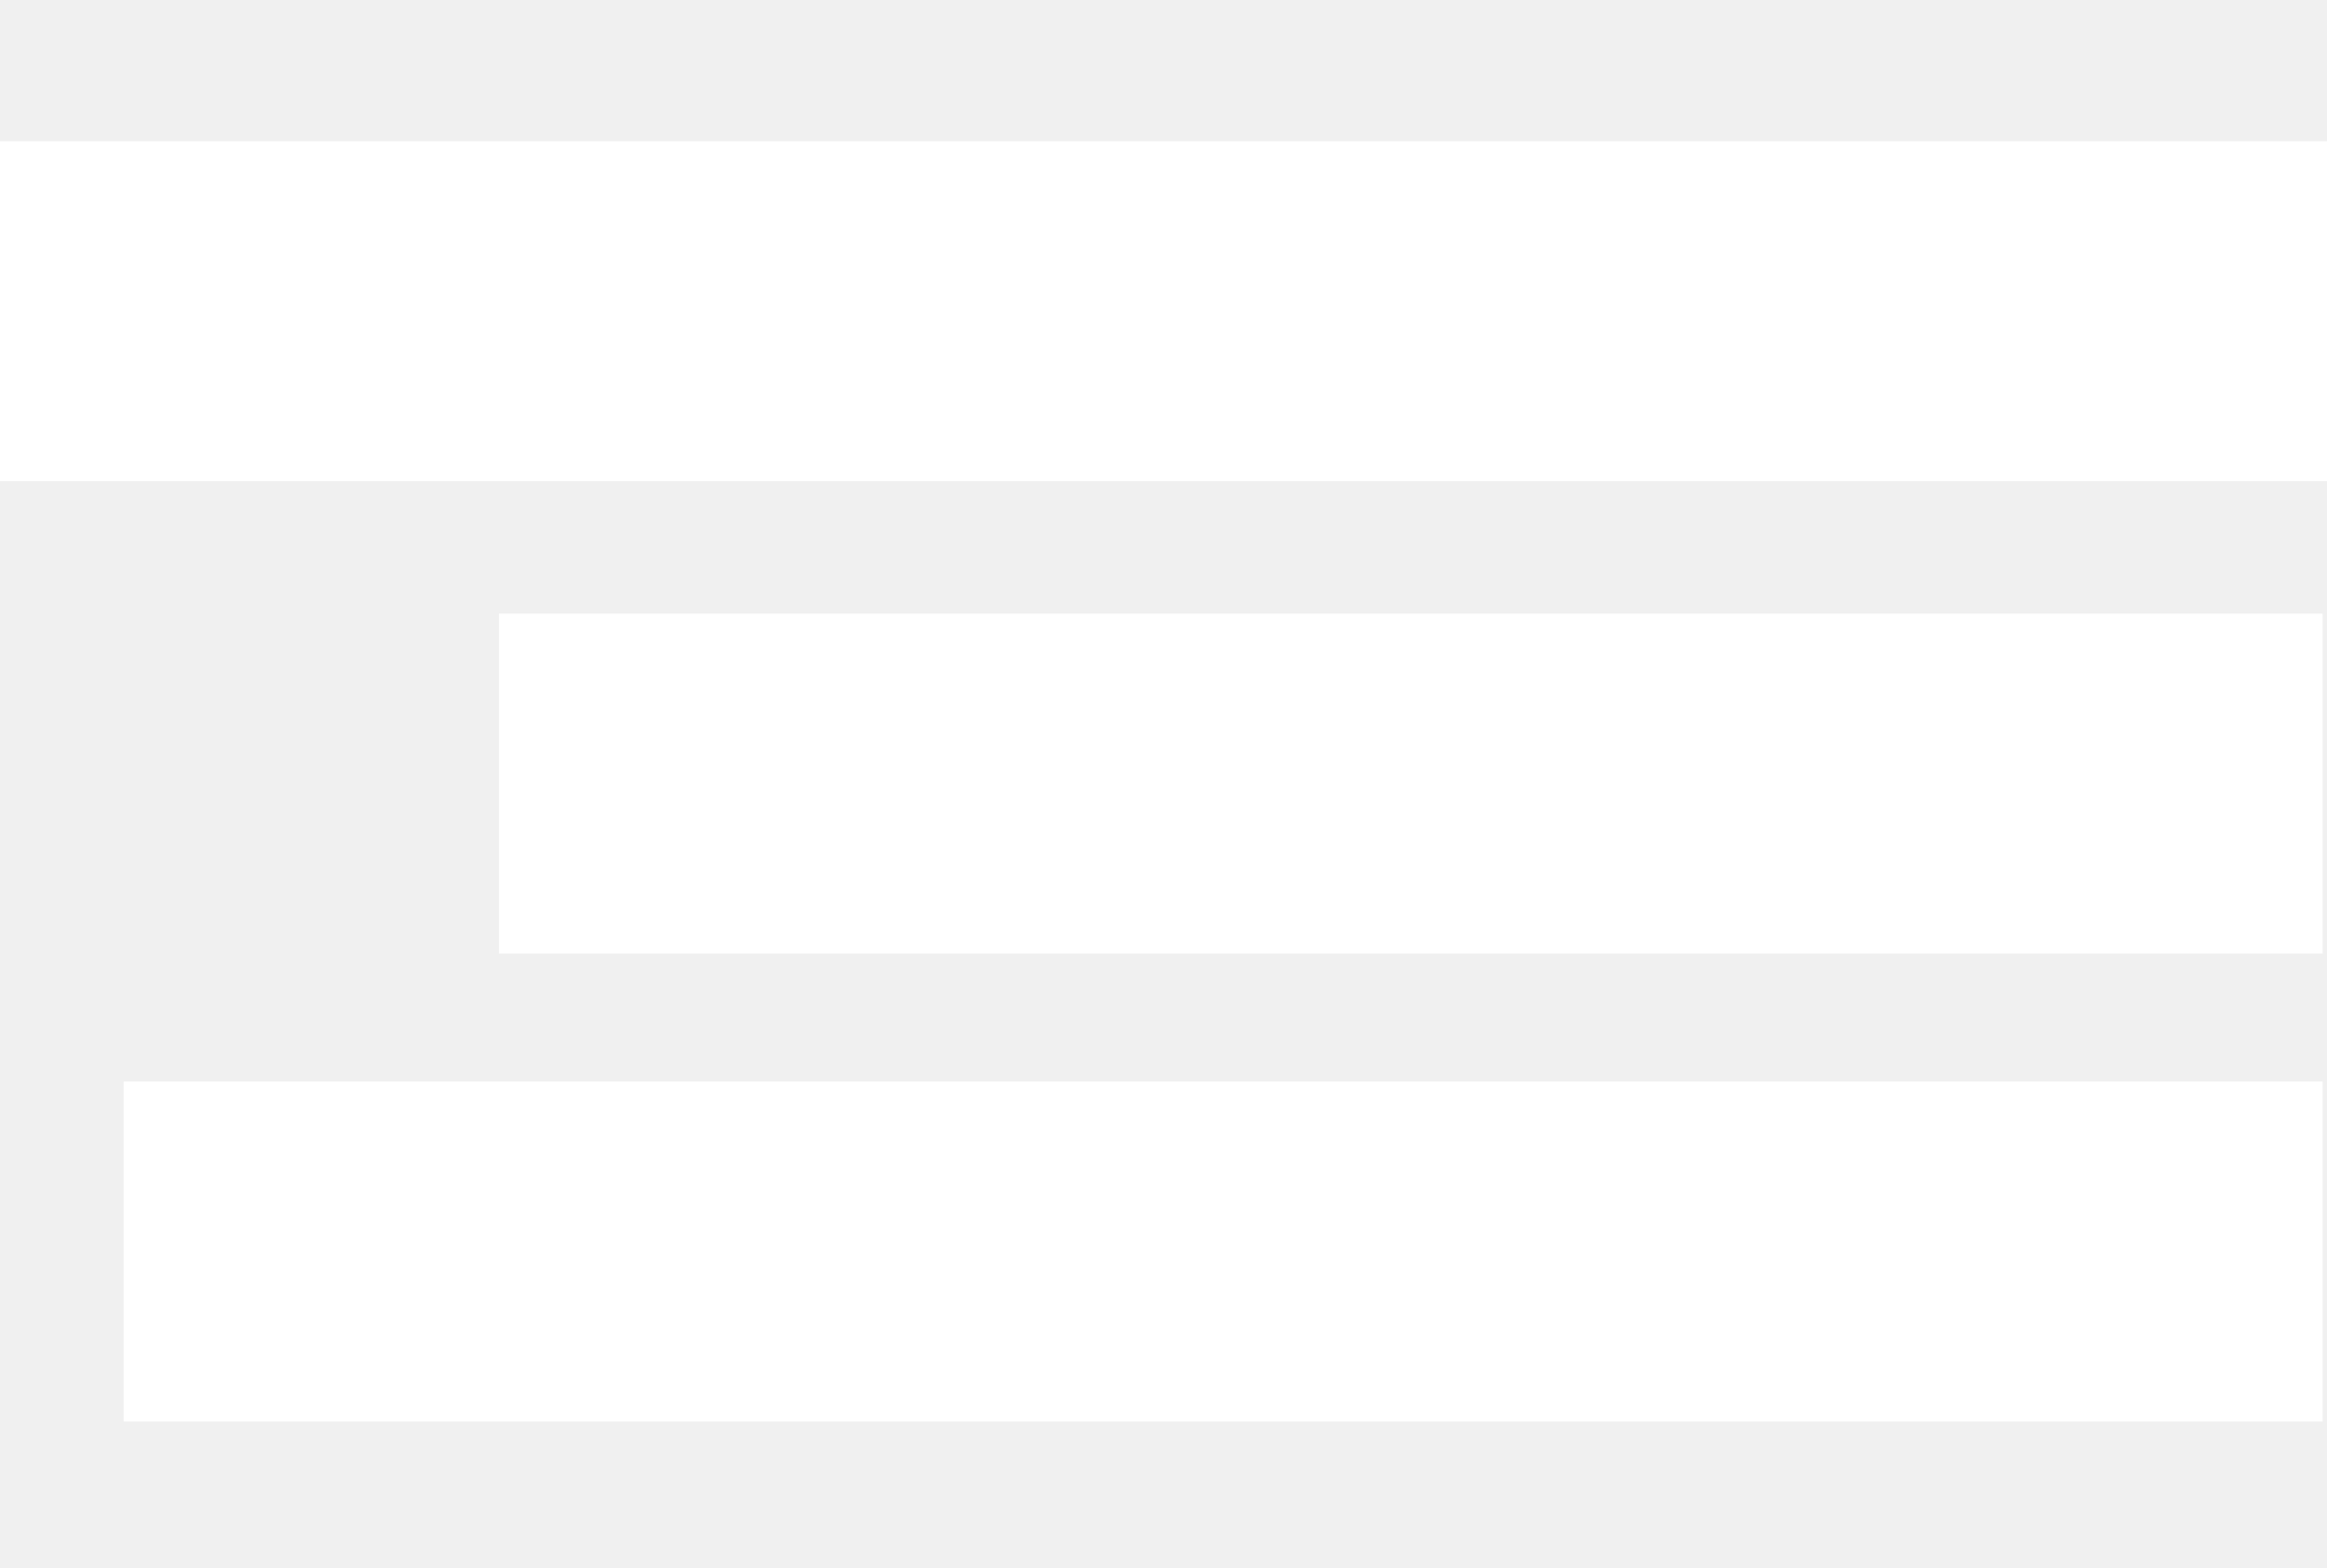
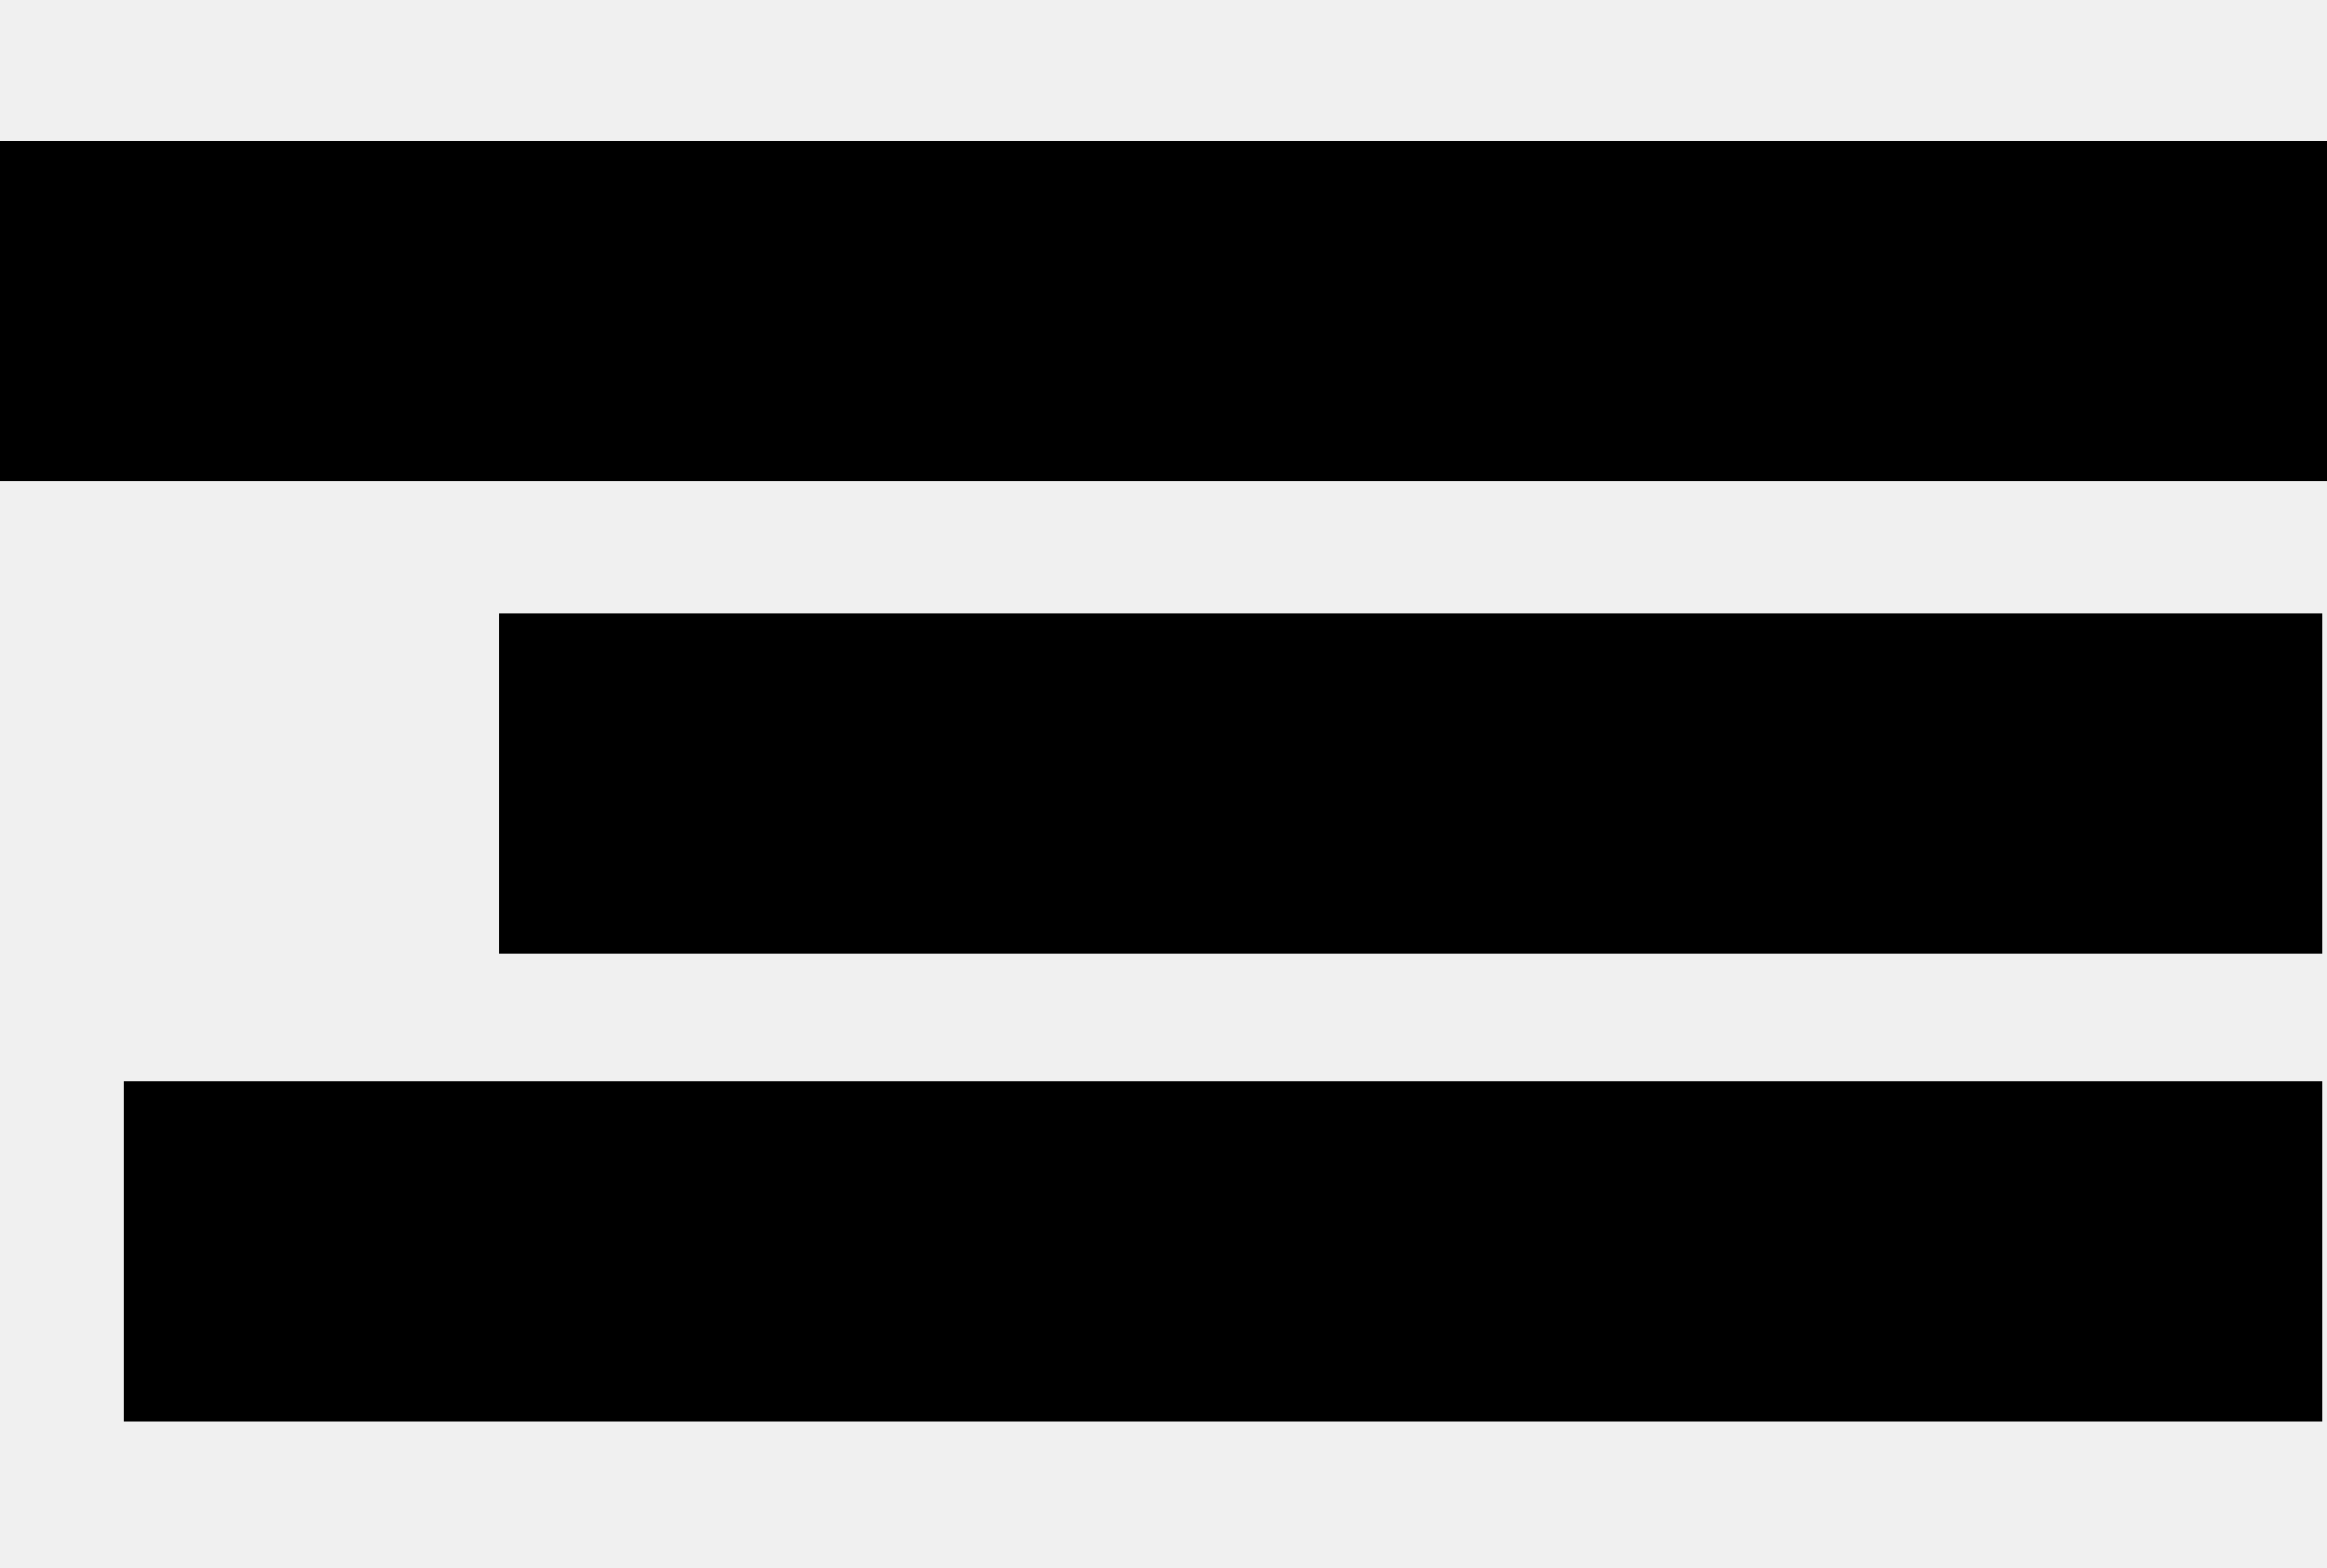
<svg xmlns="http://www.w3.org/2000/svg" version="1.1" id="Layer_1" x="0px" y="0px" viewBox="0 0 52.7 35.5" style="enable-background:new 0 0 52.7 35.5;" xml:space="preserve">
-   <style type="text/css">
- 	.st0{fill:#FFFFFF;}
- </style>
  <g>
-     <rect y="3.2" class="st0" width="52.7" height="7.7" />
-     <rect x="11.3" y="13.9" class="st0" width="41.3" height="7.7" />
-     <rect x="2.8" y="24.5" class="st0" width="49.8" height="7.7" />
+     <rect y="3.2" width="52.7" height="7.7" />
+     <rect x="11.3" y="13.9" width="41.3" height="7.7" />
+     <rect x="2.8" y="24.5" width="49.8" height="7.7" />
  </g>
</svg>
